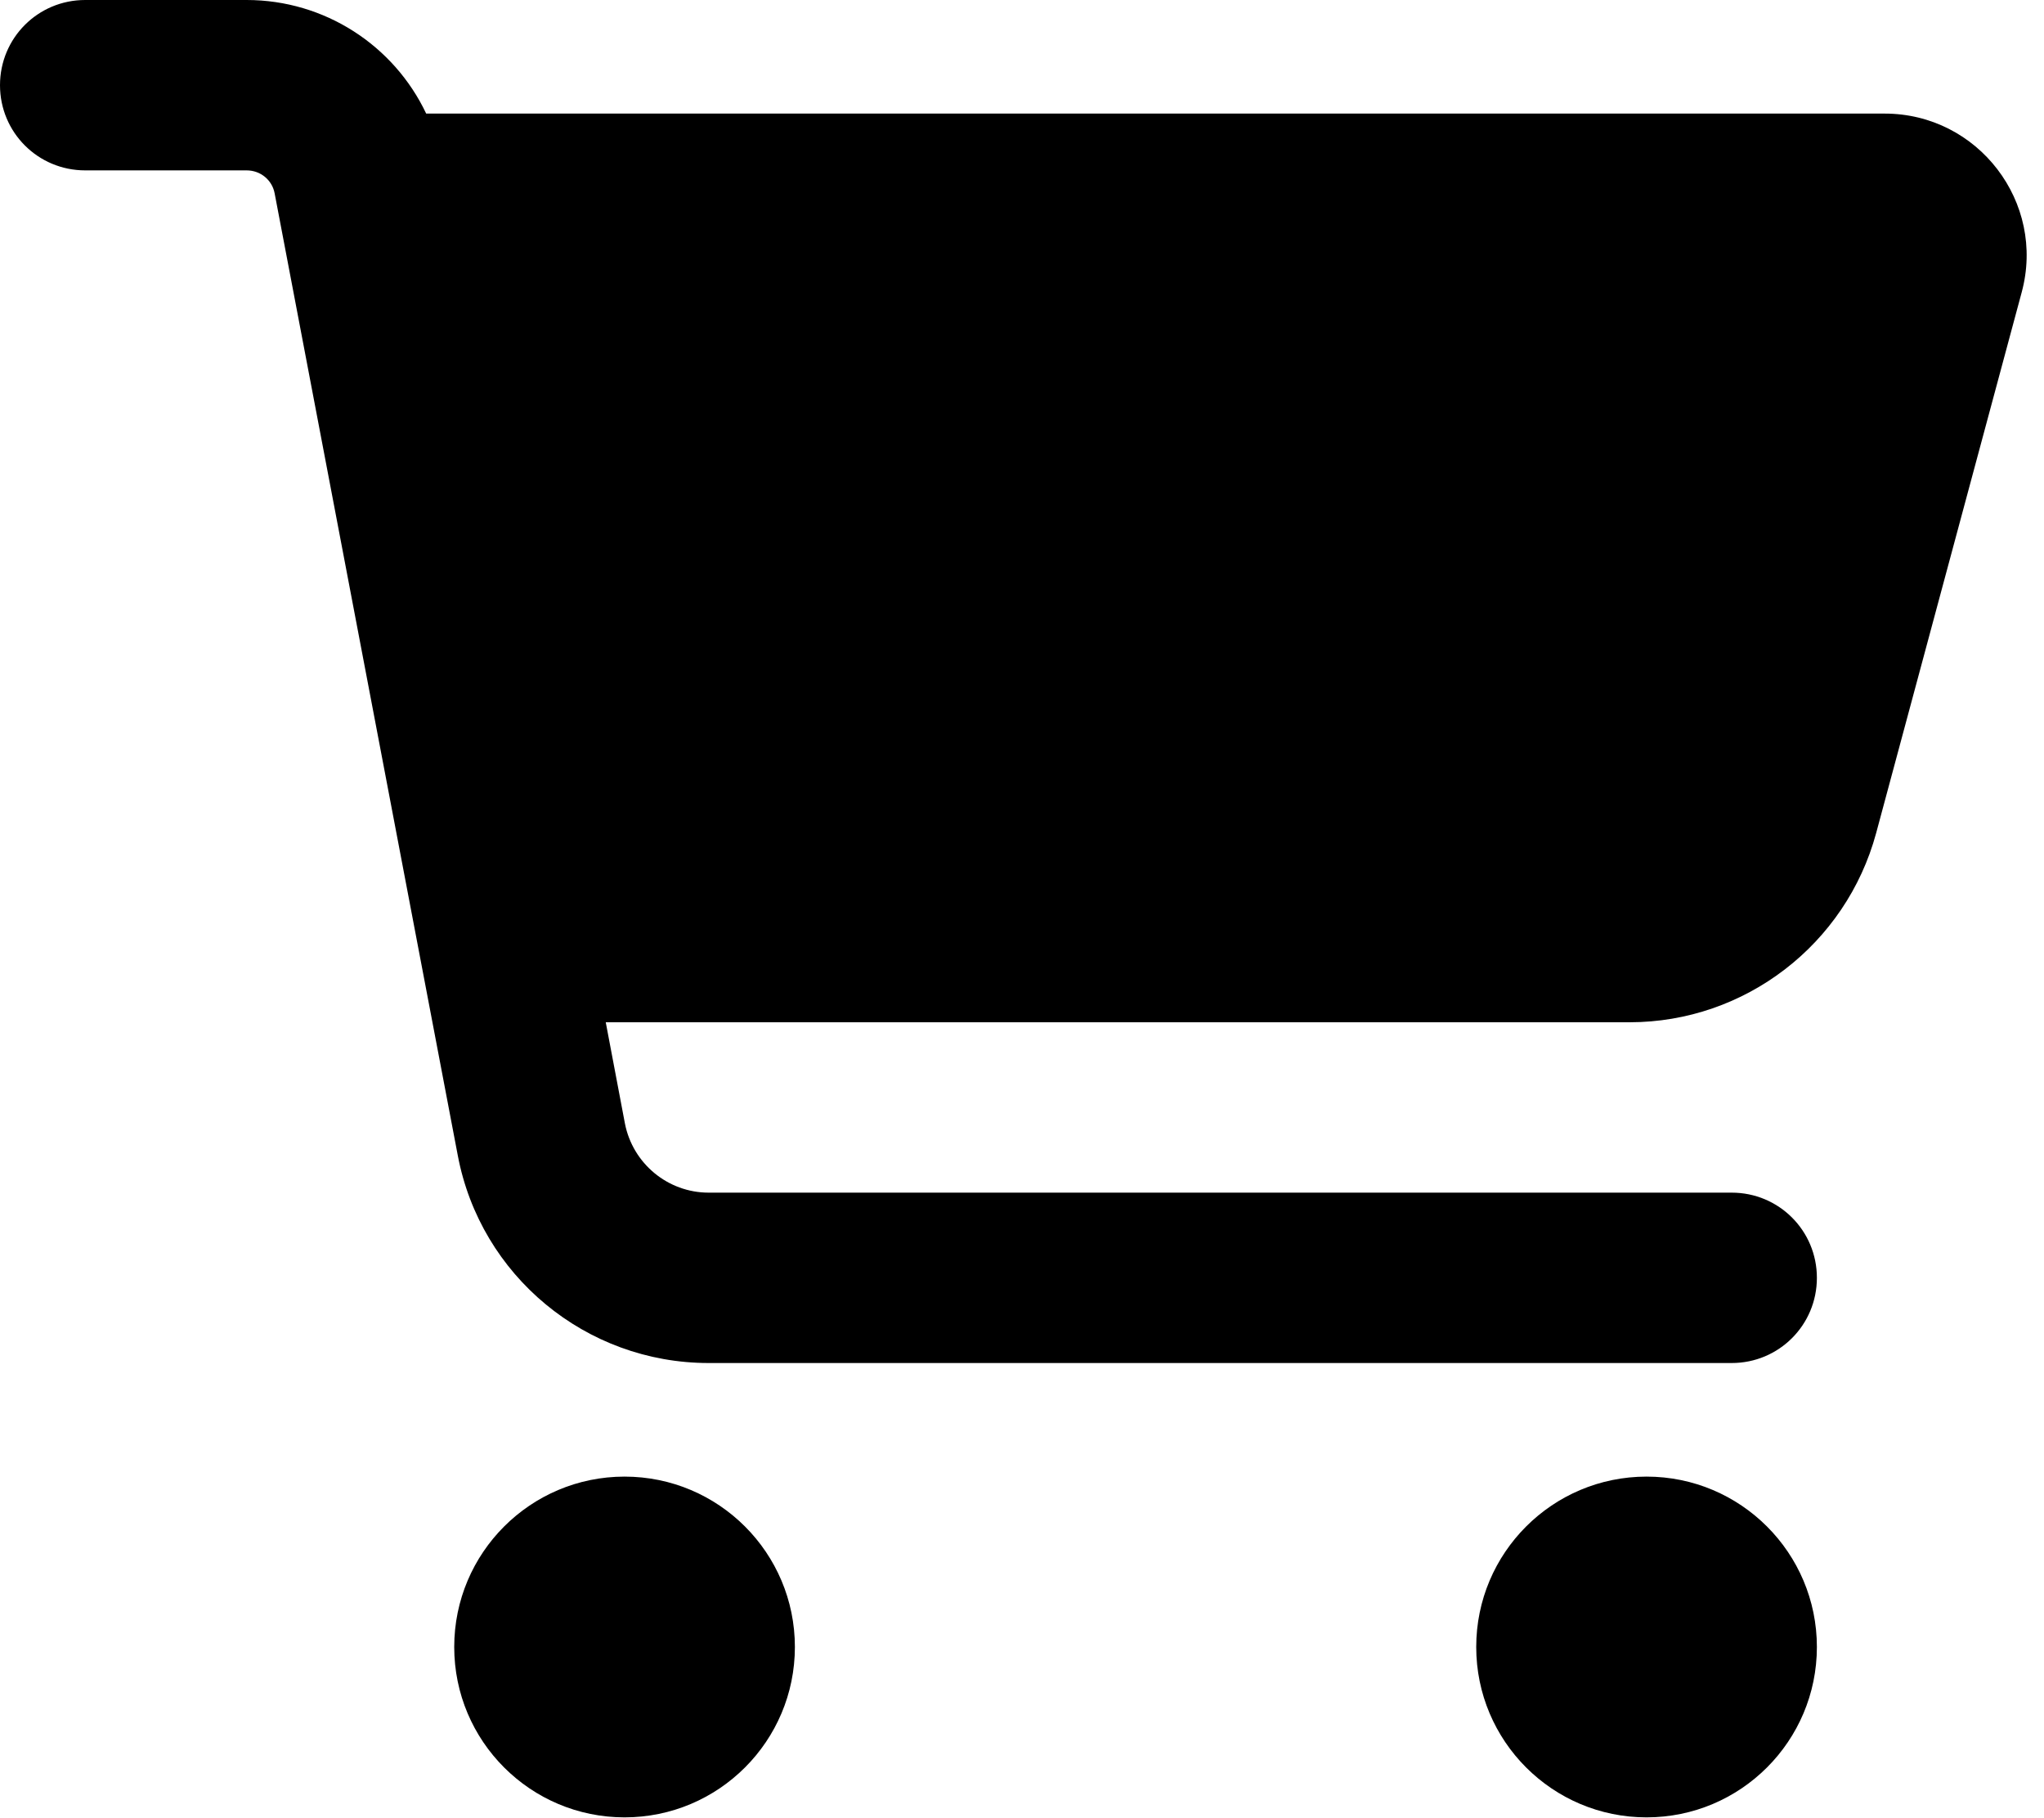
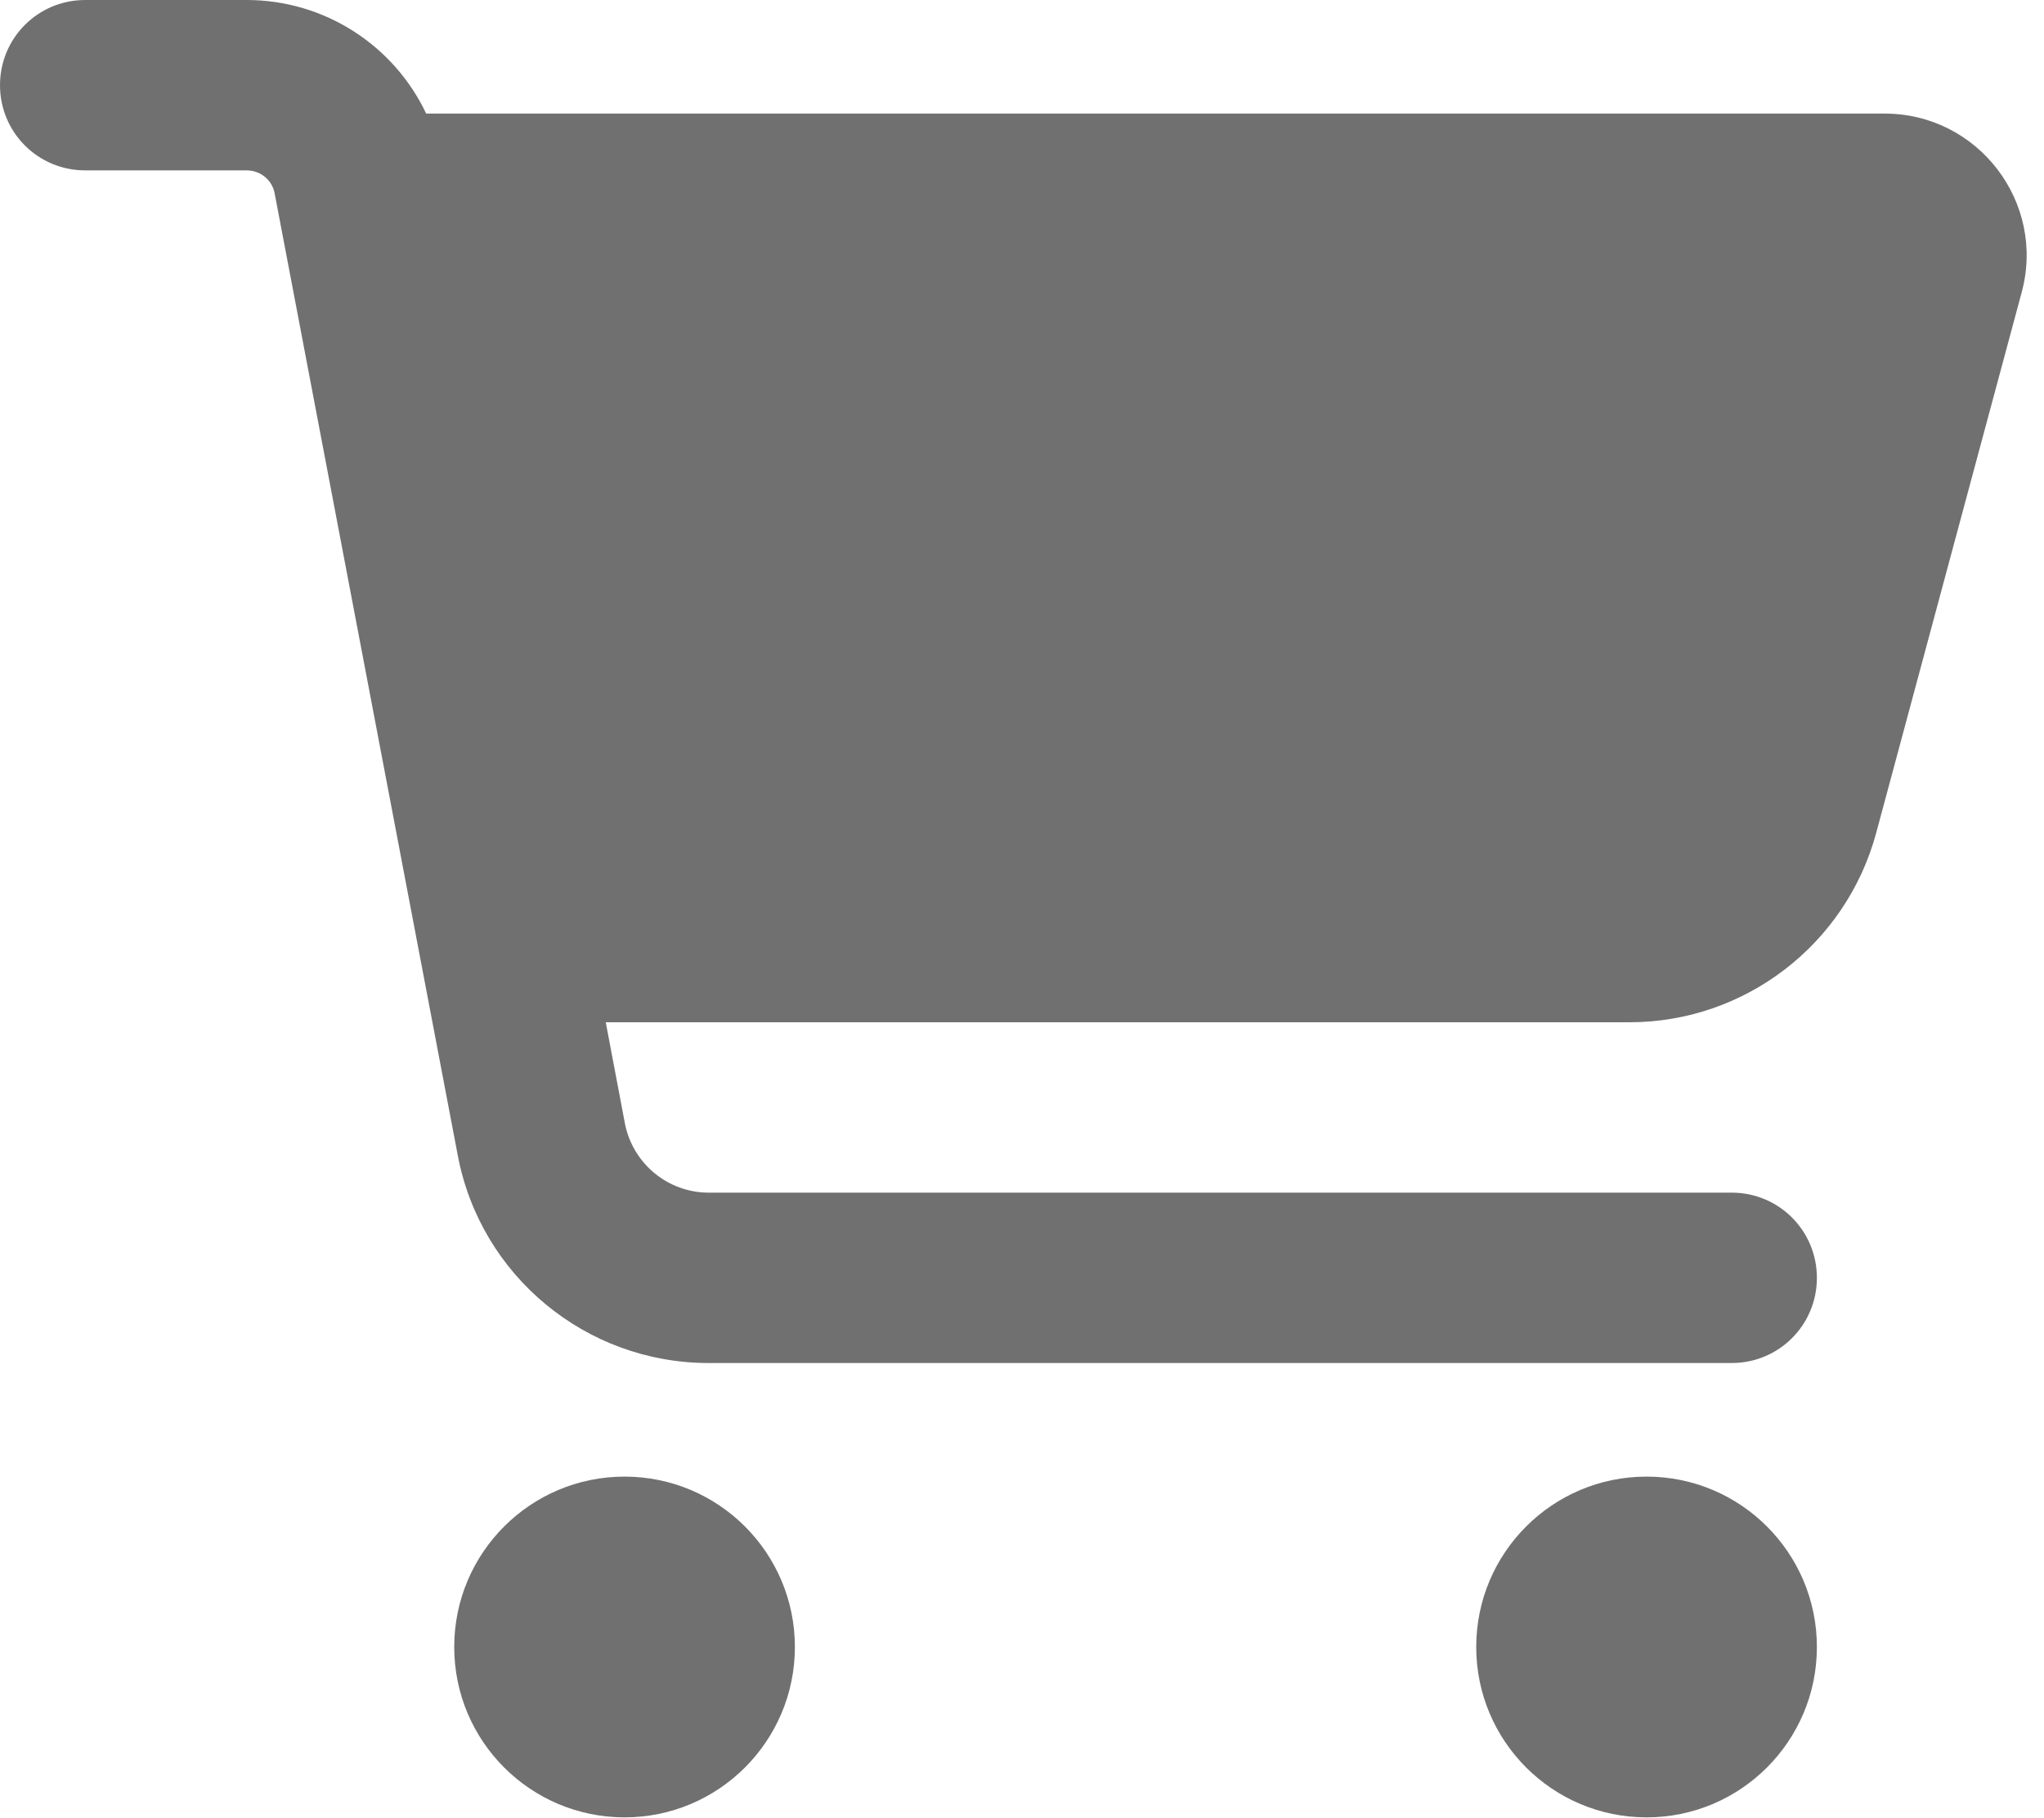
- <svg xmlns="http://www.w3.org/2000/svg" viewBox="0 0 576 512">
+ <svg xmlns="http://www.w3.org/2000/svg" fill="#707070" viewBox="0 0 576 512">
  <path d="M0 24C0 10.7 10.7 0 24 0L69.5 0c22 0 41.5 12.8 50.6 32l411 0c26.3 0 45.5 25 38.6 50.4l-41 152.3c-8.5 31.4-37 53.3-69.5 53.3l-288.5 0 5.4 28.5c2.2 11.3 12.1 19.5 23.6 19.5L488 336c13.3 0 24 10.7 24 24s-10.7 24-24 24l-288.3 0c-34.6 0-64.3-24.6-70.7-58.5L77.4 54.5c-.7-3.8-4-6.5-7.9-6.5L24 48C10.7 48 0 37.3 0 24zM128 464a48 48 0 1 1 96 0 48 48 0 1 1 -96 0zm336-48a48 48 0 1 1 0 96 48 48 0 1 1 0-96z" />
</svg>
